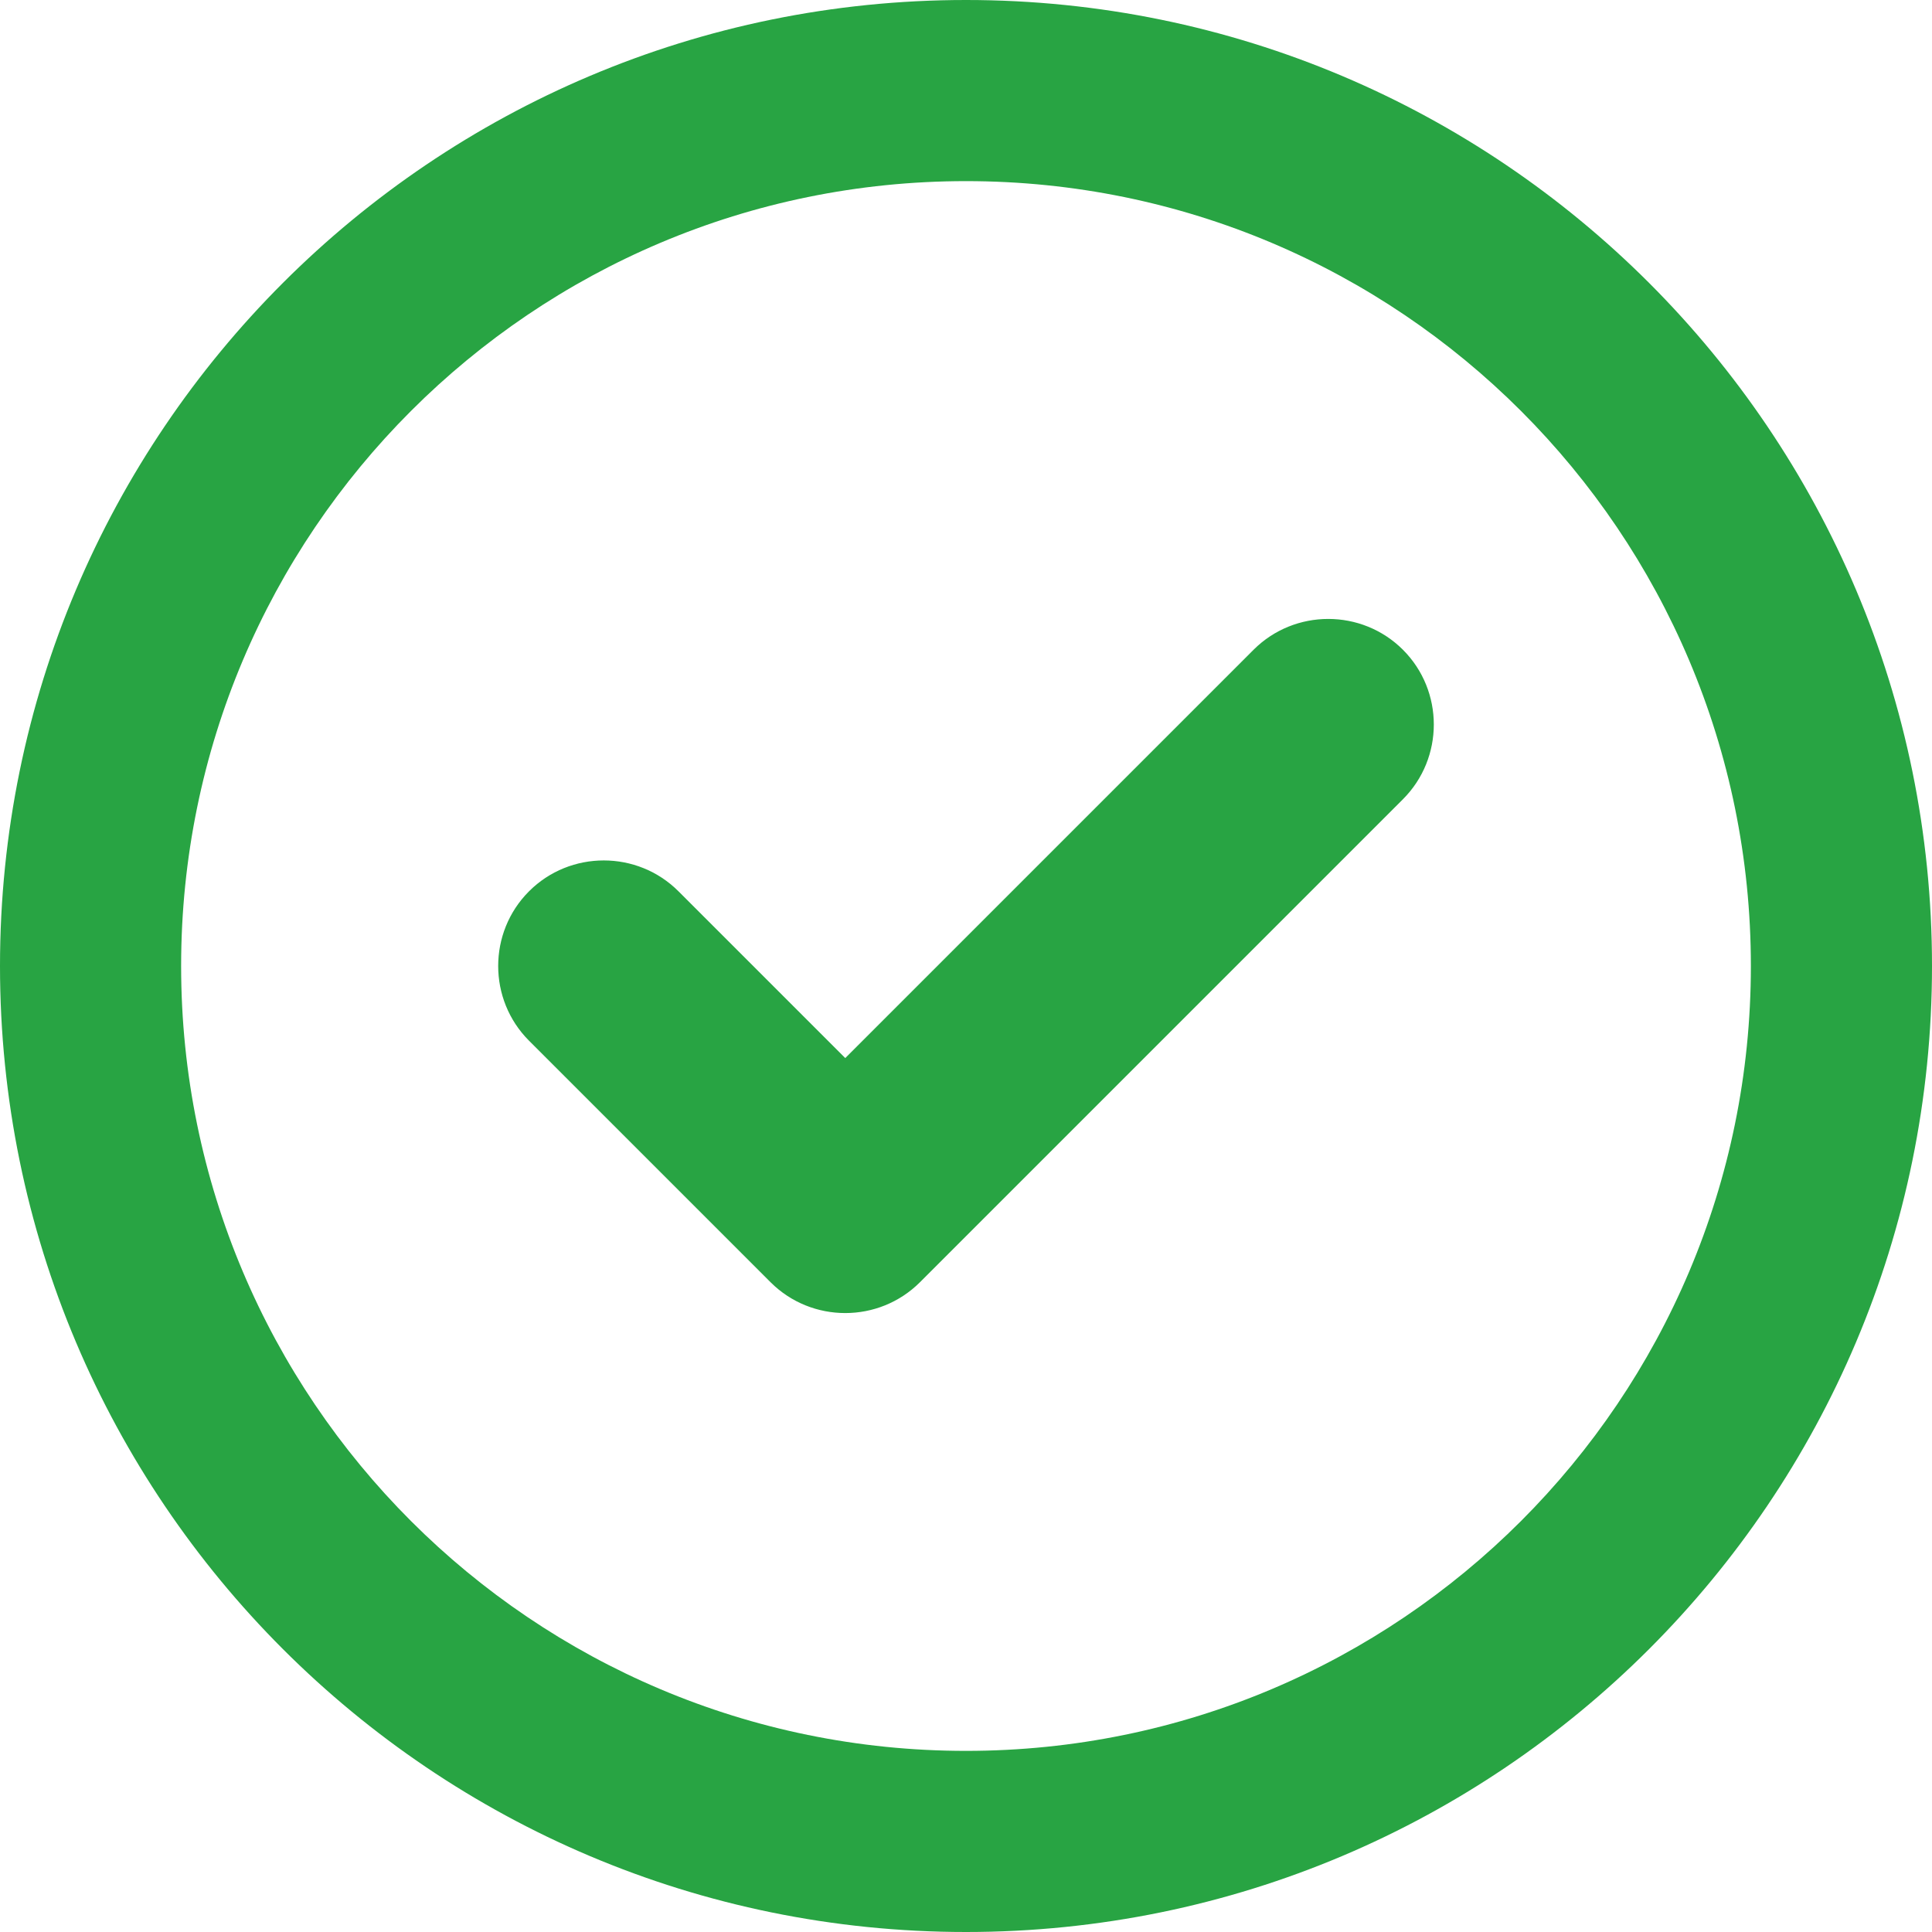
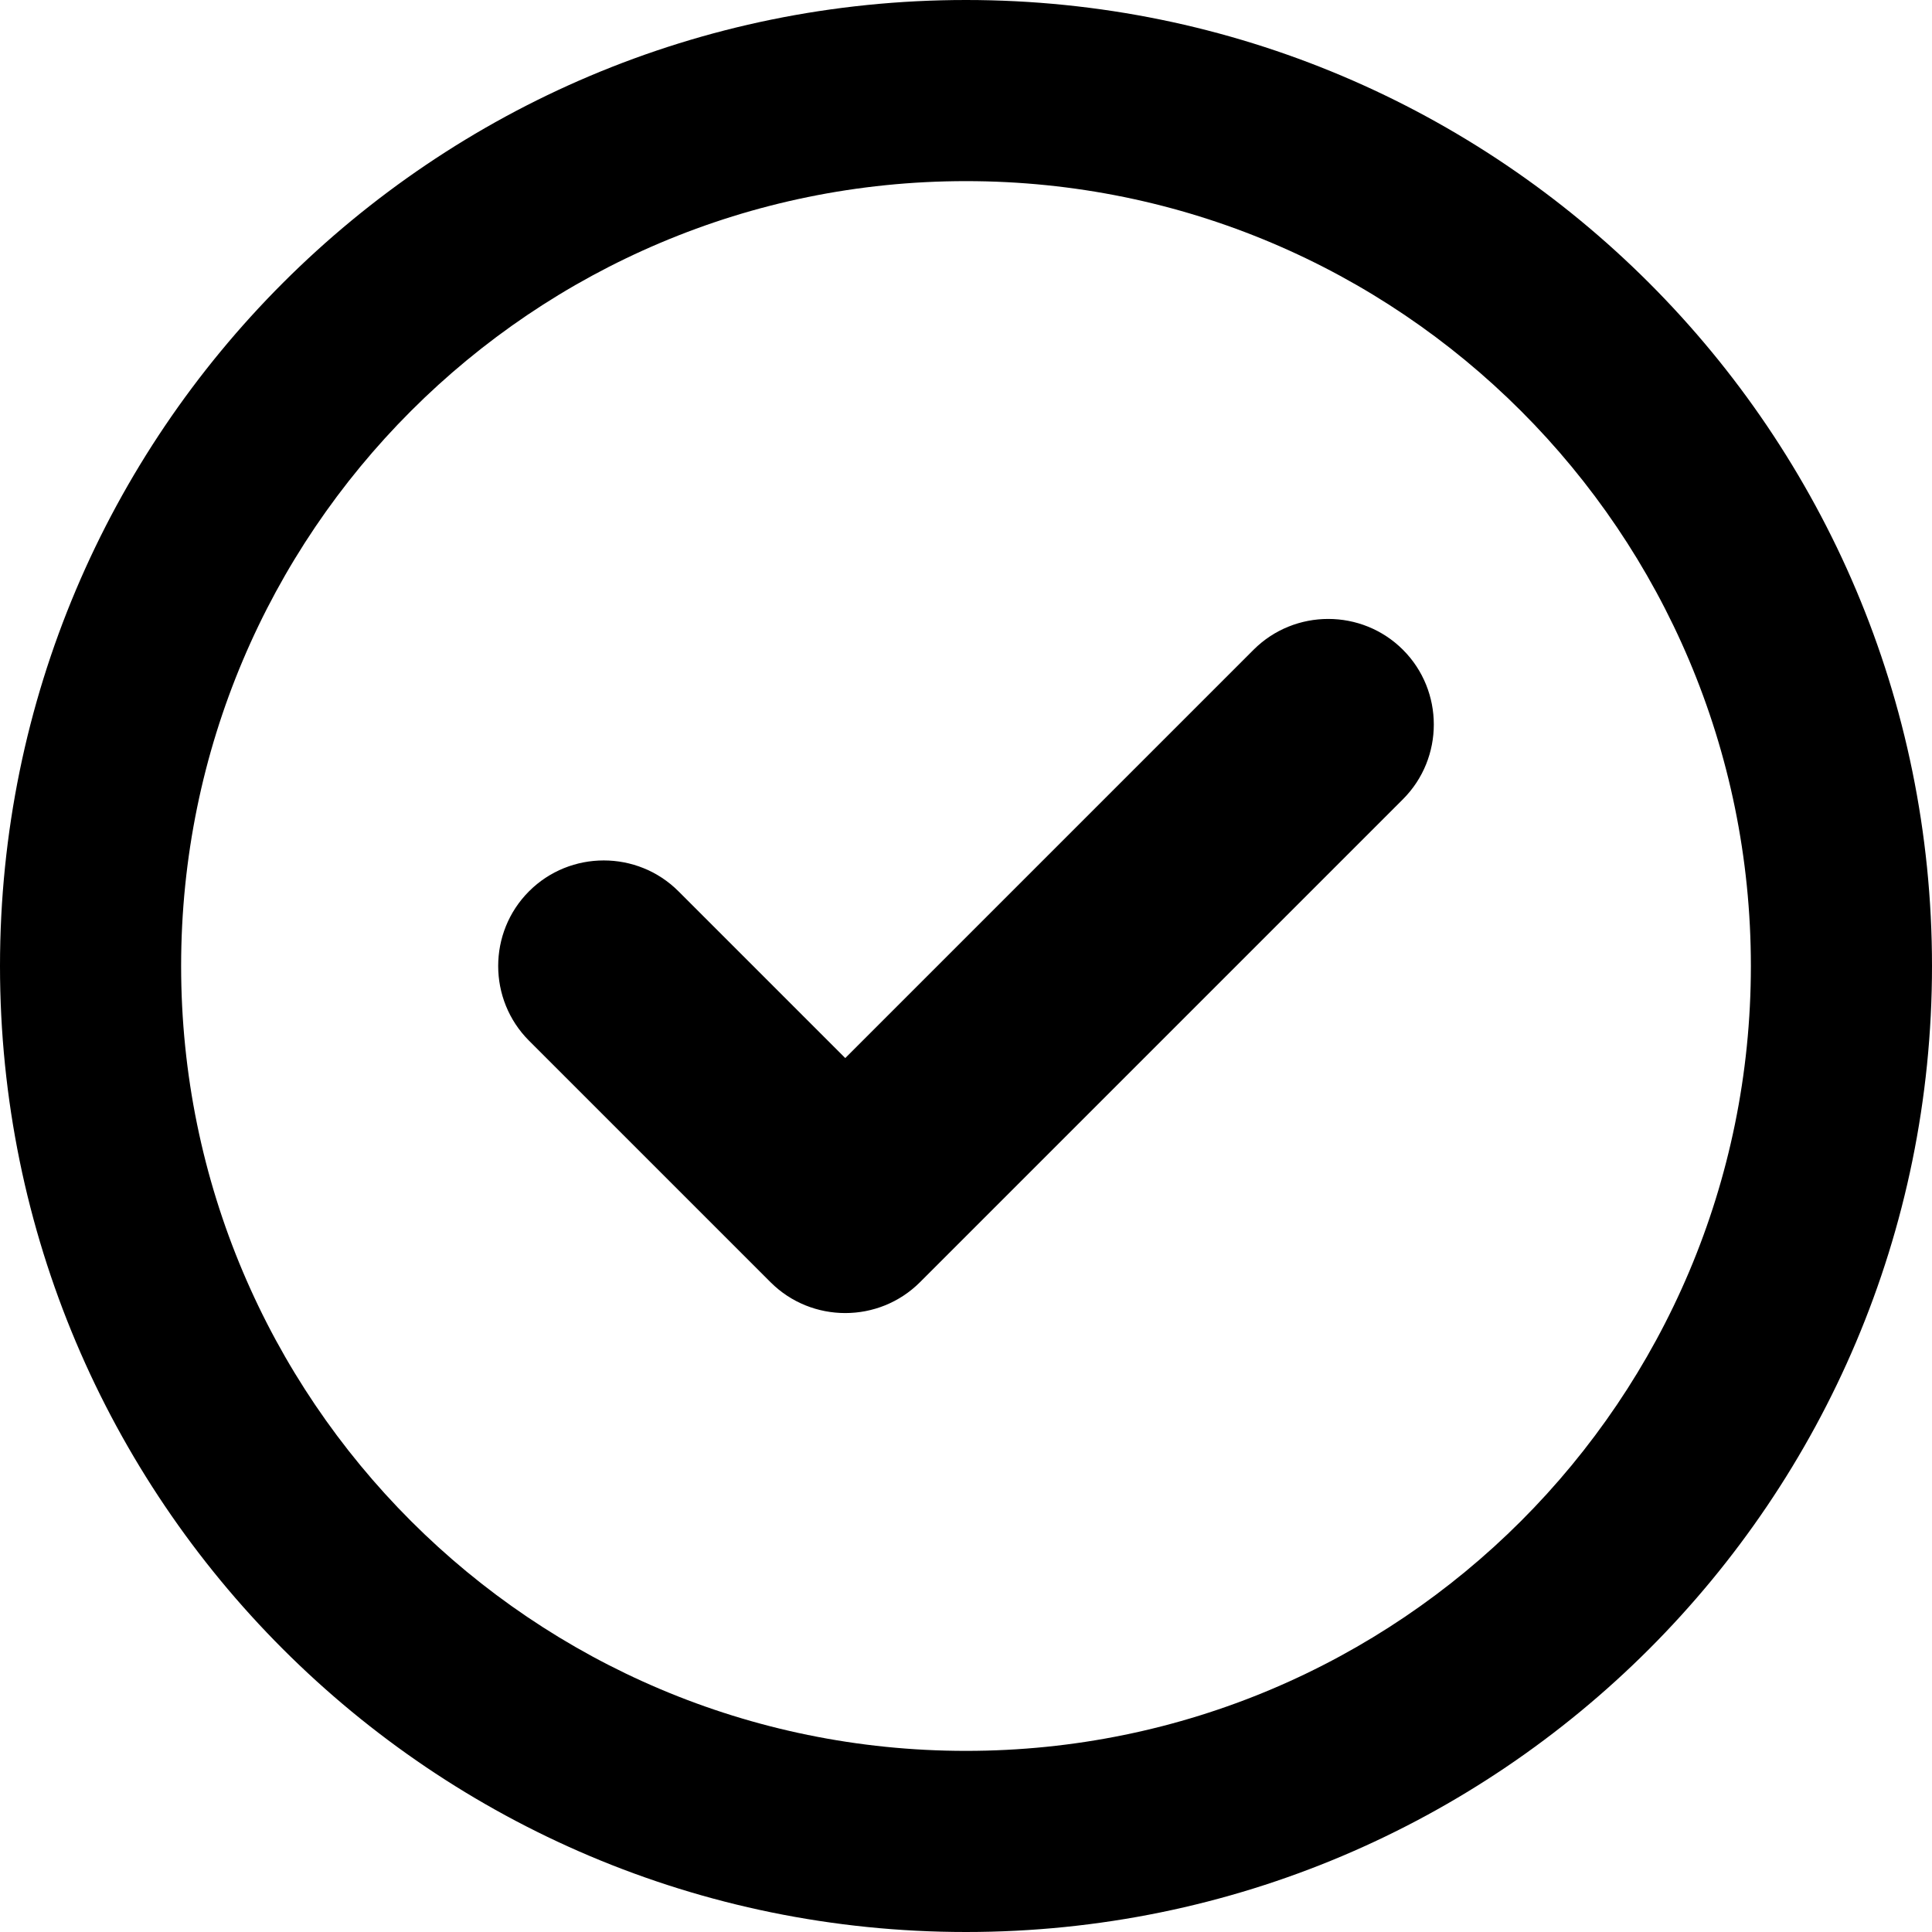
<svg xmlns="http://www.w3.org/2000/svg" viewBox="0 0 512 512" height="20px">
-   <path fill="#28a443" d="M243.8 339.8C232.9 350.7 215.1 350.7 204.2 339.8L140.2 275.8C129.3 264.9 129.3 247.1 140.2 236.2C151.1 225.3 168.9 225.3 179.8 236.2L224 280.4L332.2 172.2C343.1 161.3 360.9 161.3 371.8 172.2C382.7 183.1 382.7 200.9 371.8 211.8L243.8 339.8zM512 256C512 397.4 397.4 512 256 512C114.6 512 0 397.4 0 256C0 114.6 114.6 0 256 0C397.4 0 512 114.6 512 256zM256 48C141.1 48 48 141.1 48 256C48 370.9 141.1 464 256 464C370.9 464 464 370.9 464 256C464 141.1 370.9 48 256 48z" />
+   <path d="M243.8 339.8C232.9 350.7 215.1 350.7 204.2 339.8L140.2 275.8C129.3 264.9 129.3 247.1 140.2 236.2C151.1 225.3 168.9 225.3 179.8 236.2L224 280.4L332.2 172.2C343.1 161.3 360.9 161.3 371.8 172.2C382.7 183.1 382.7 200.9 371.8 211.8L243.8 339.8zM512 256C512 397.4 397.4 512 256 512C114.6 512 0 397.4 0 256C0 114.6 114.6 0 256 0C397.4 0 512 114.6 512 256zM256 48C141.1 48 48 141.1 48 256C48 370.9 141.1 464 256 464C370.9 464 464 370.9 464 256C464 141.1 370.9 48 256 48z" />
</svg>
